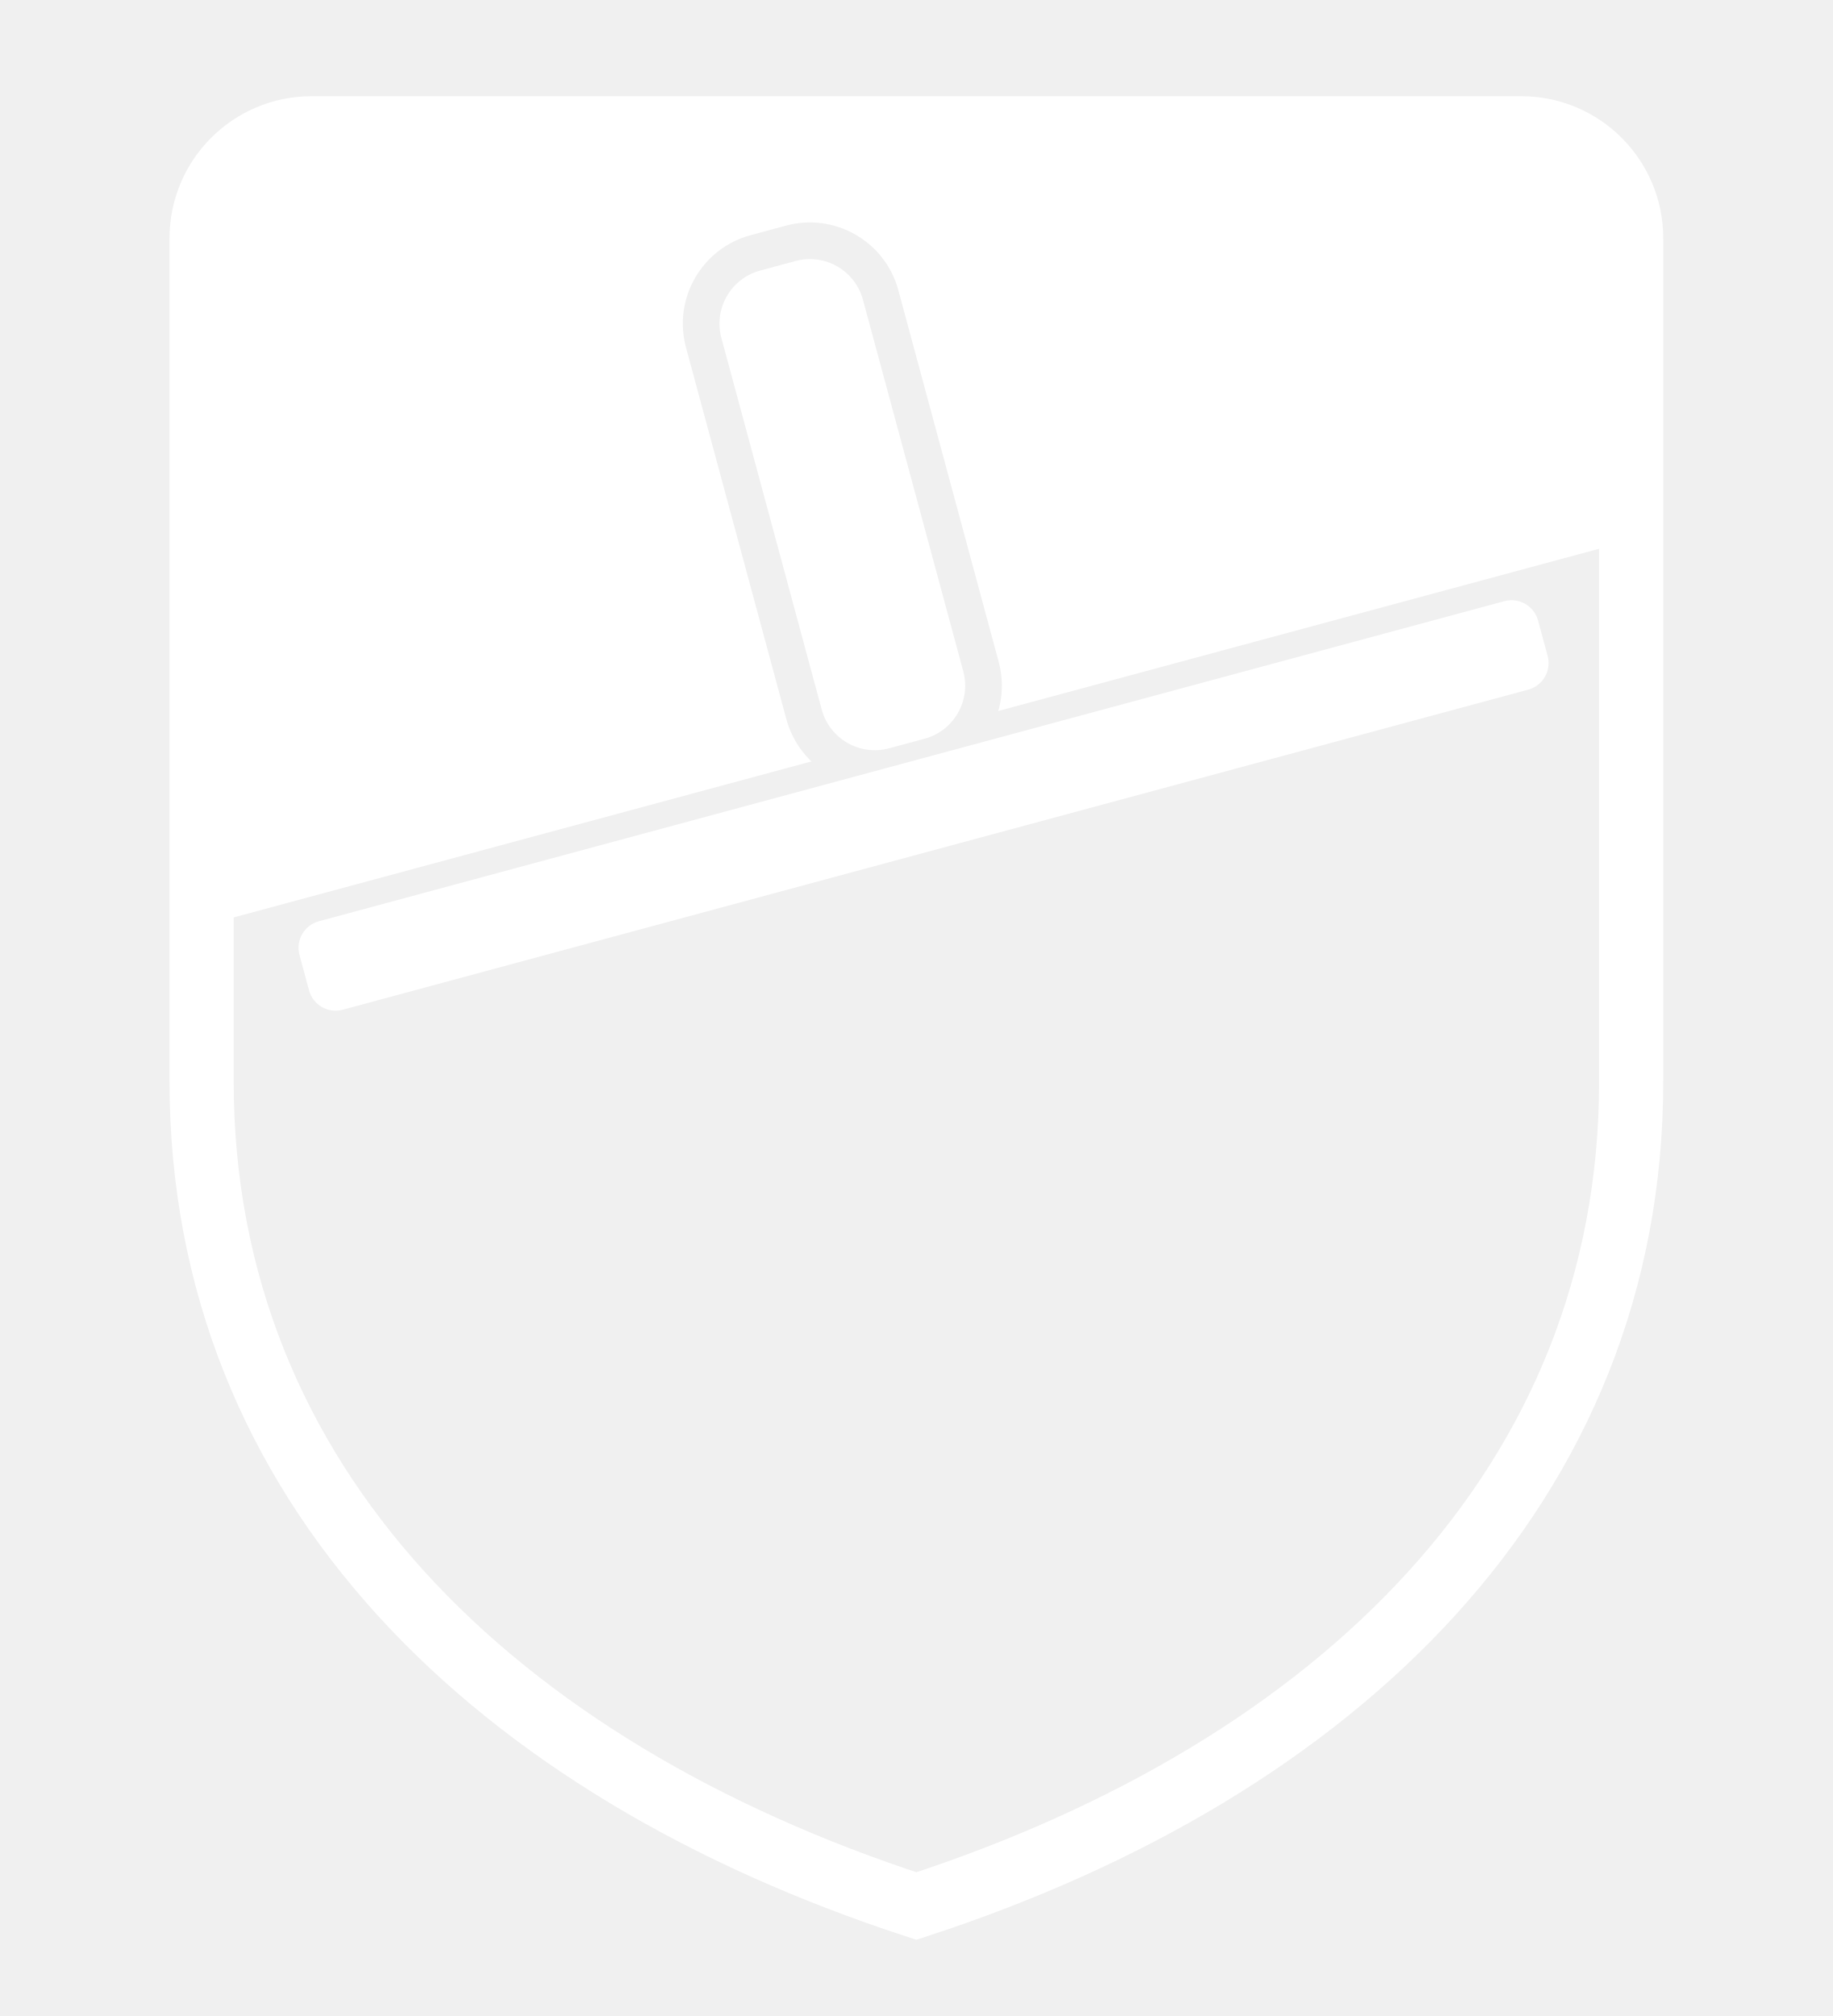
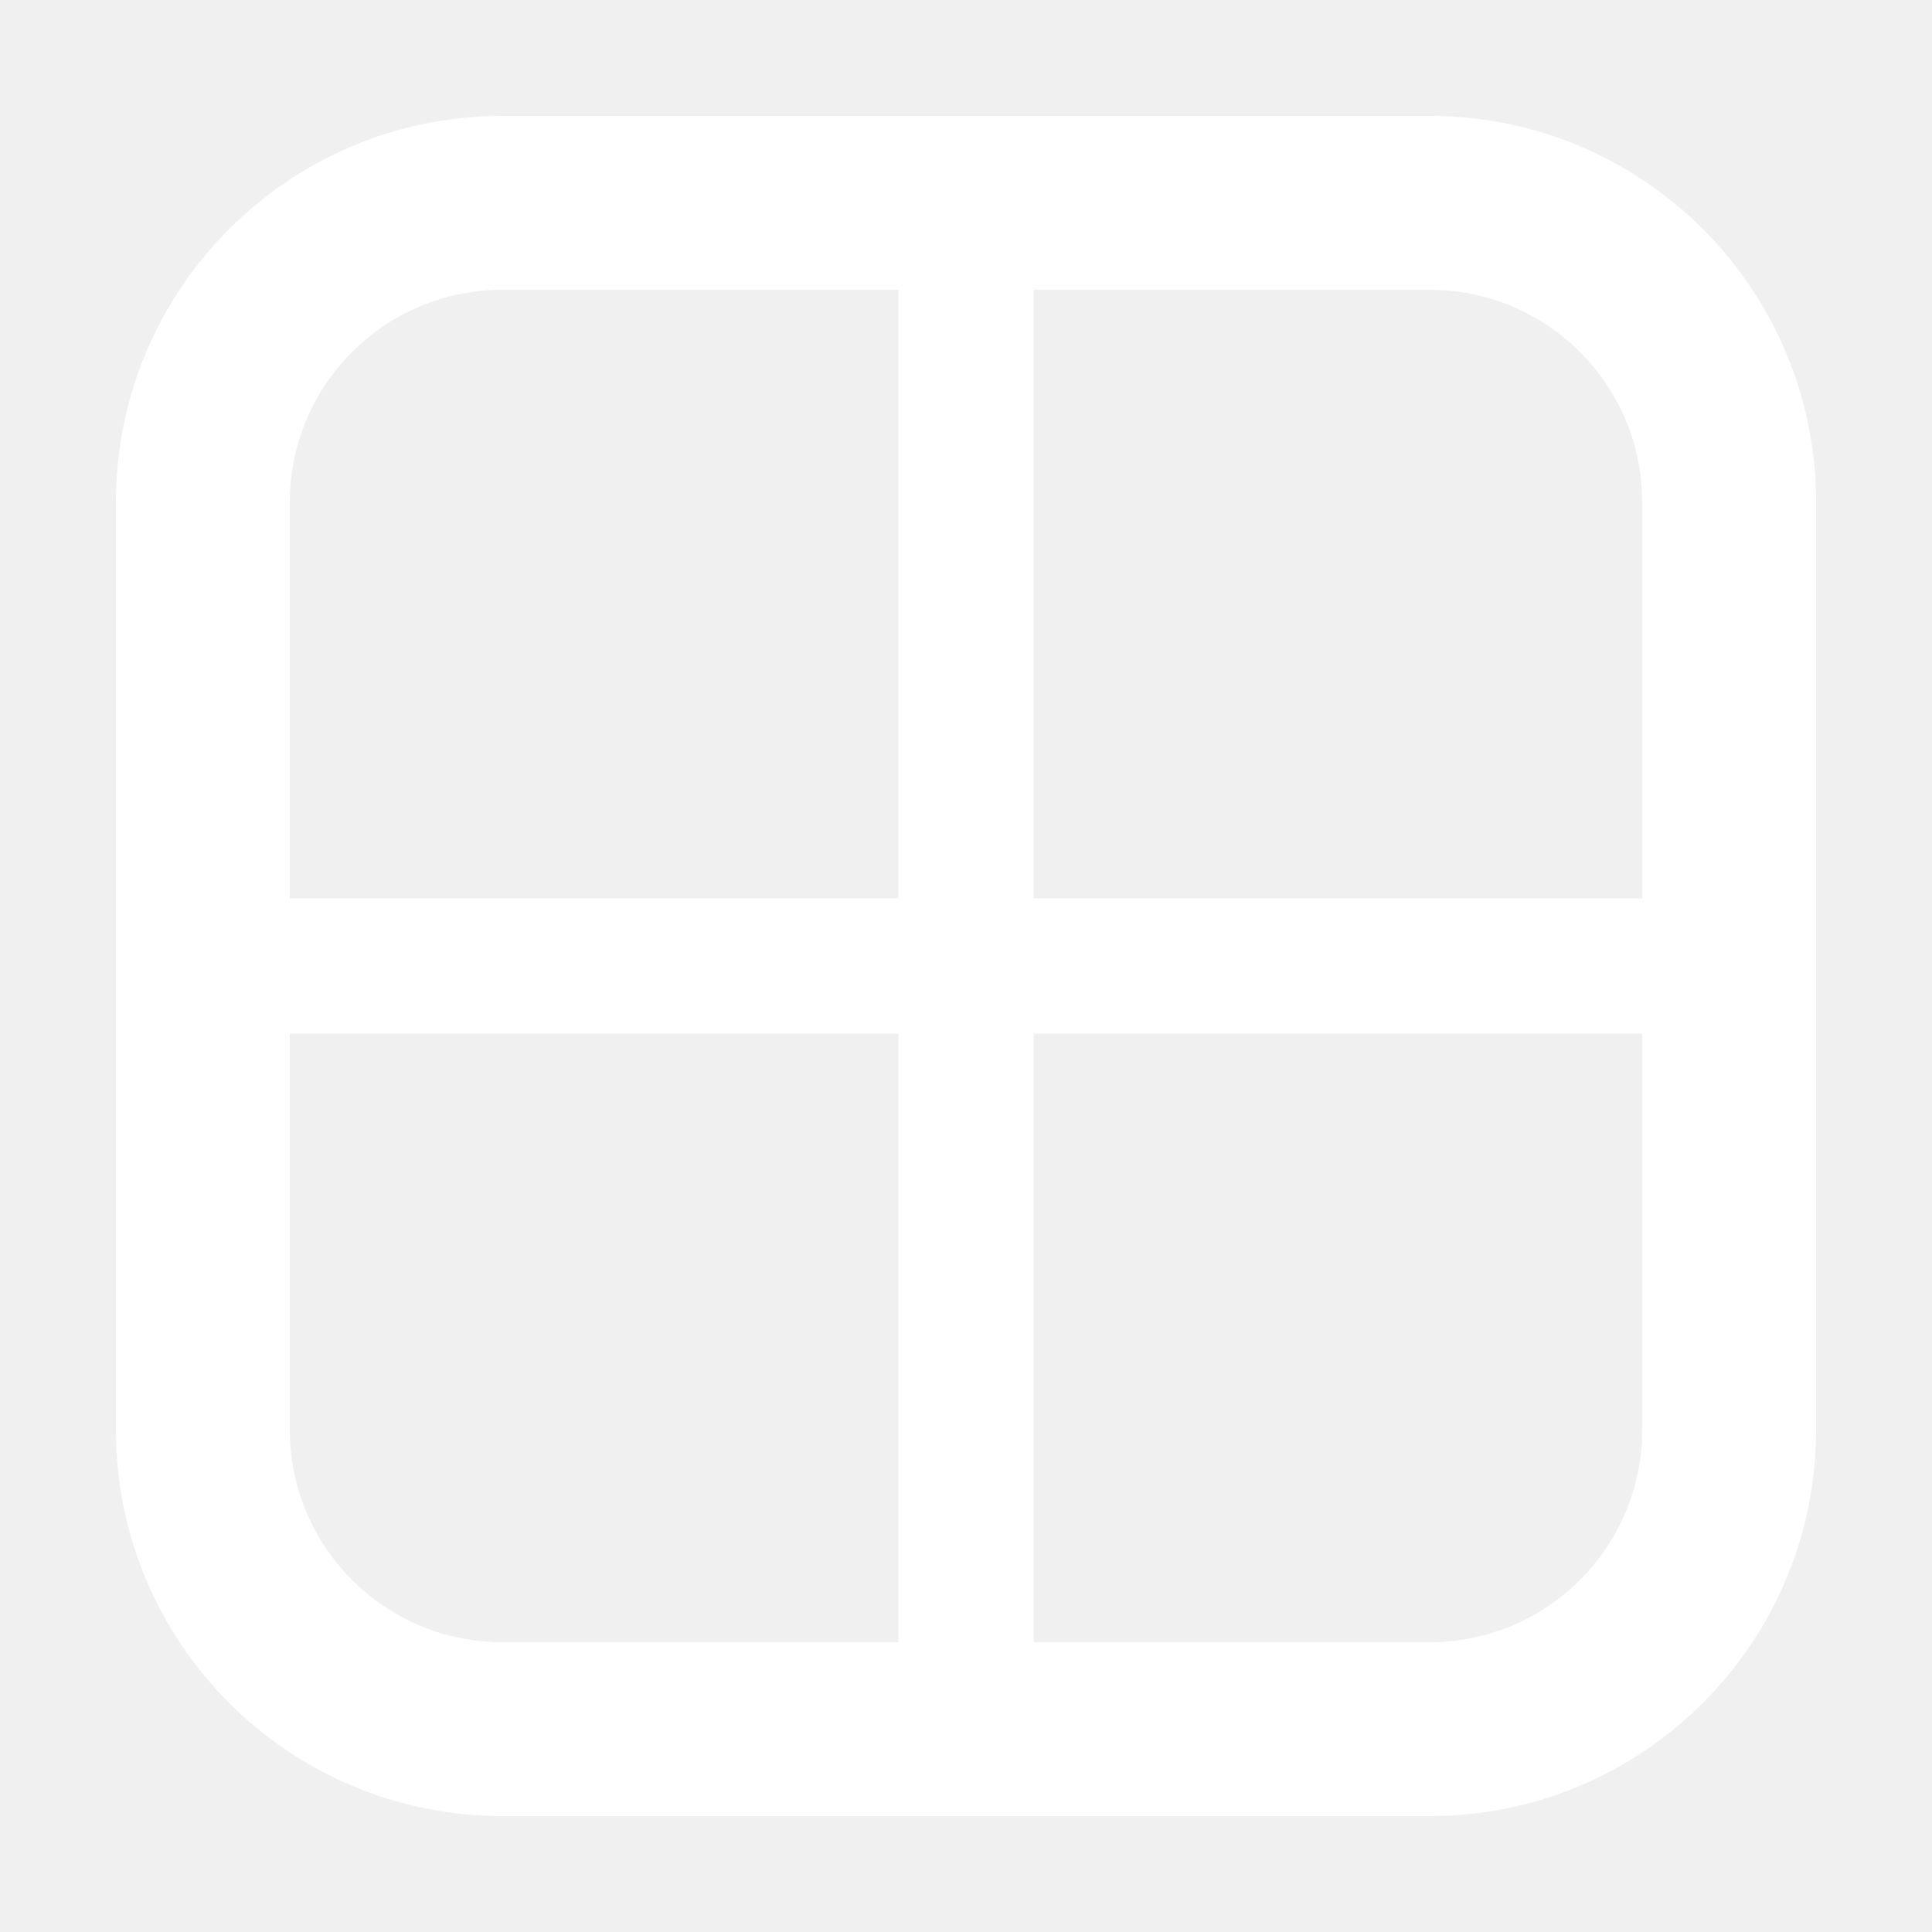
- <svg xmlns="http://www.w3.org/2000/svg" viewBox="0 0 200 220" width="200" height="220">
-   <defs>
-     <clipPath id="mk-mono-white-c">
-       <path d="M34 14H166A12 12 0 0 1 178 26V118C178 162 146 193 100 208C54 193 22 162 22 118V26A12 12 0 0 1 34 14Z" />
-     </clipPath>
-   </defs>
-   <mask id="mk-mono-white-m">
-     <rect width="200" height="220" fill="#fff" />
-     <g transform="translate(100 85) rotate(-15.11)">
-       <rect x="-12" y="-62" width="24" height="62" rx="10" fill="#000" />
-     </g>
-   </mask>
-   <g clip-path="url(#mk-mono-white-c)" fill="#FFFFFF">
-     <path d="M0 107L200 53L200 0L0 0Z" mask="url(#mk-mono-white-m)" />
-     <g transform="translate(100 85) rotate(-15.11)">
-       <rect x="-70" y="-2" width="140" height="10" rx="3" />
-       <rect x="-8" y="-58" width="16" height="54" rx="6" />
-     </g>
+ <svg xmlns="http://www.w3.org/2000/svg" viewBox="0 0 100 100" width="100" height="100">
+   <g fill="#FFFFFF">
+     <path fill-rule="evenodd" d="M26 6H74A20 20 0 0 1 94 26V74A20 20 0 0 1 74 94H26A20 20 0 0 1 6 74V26A20 20 0 0 1 26 6ZM26 15H74A11 11 0 0 1 85 26V74A11 11 0 0 1 74 85H26A11 11 0 0 1 15 74V26A11 11 0 0 1 26 15Z" />
+     <path d="M46.5 10.5h7v79h-7ZM10.5 46.5h79v7h-79Z" />
  </g>
-   <path d="M34 14H166A12 12 0 0 1 178 26V118C178 162 146 193 100 208C54 193 22 162 22 118V26A12 12 0 0 1 34 14Z" fill="none" stroke="#FFFFFF" stroke-width="7" />
</svg>
